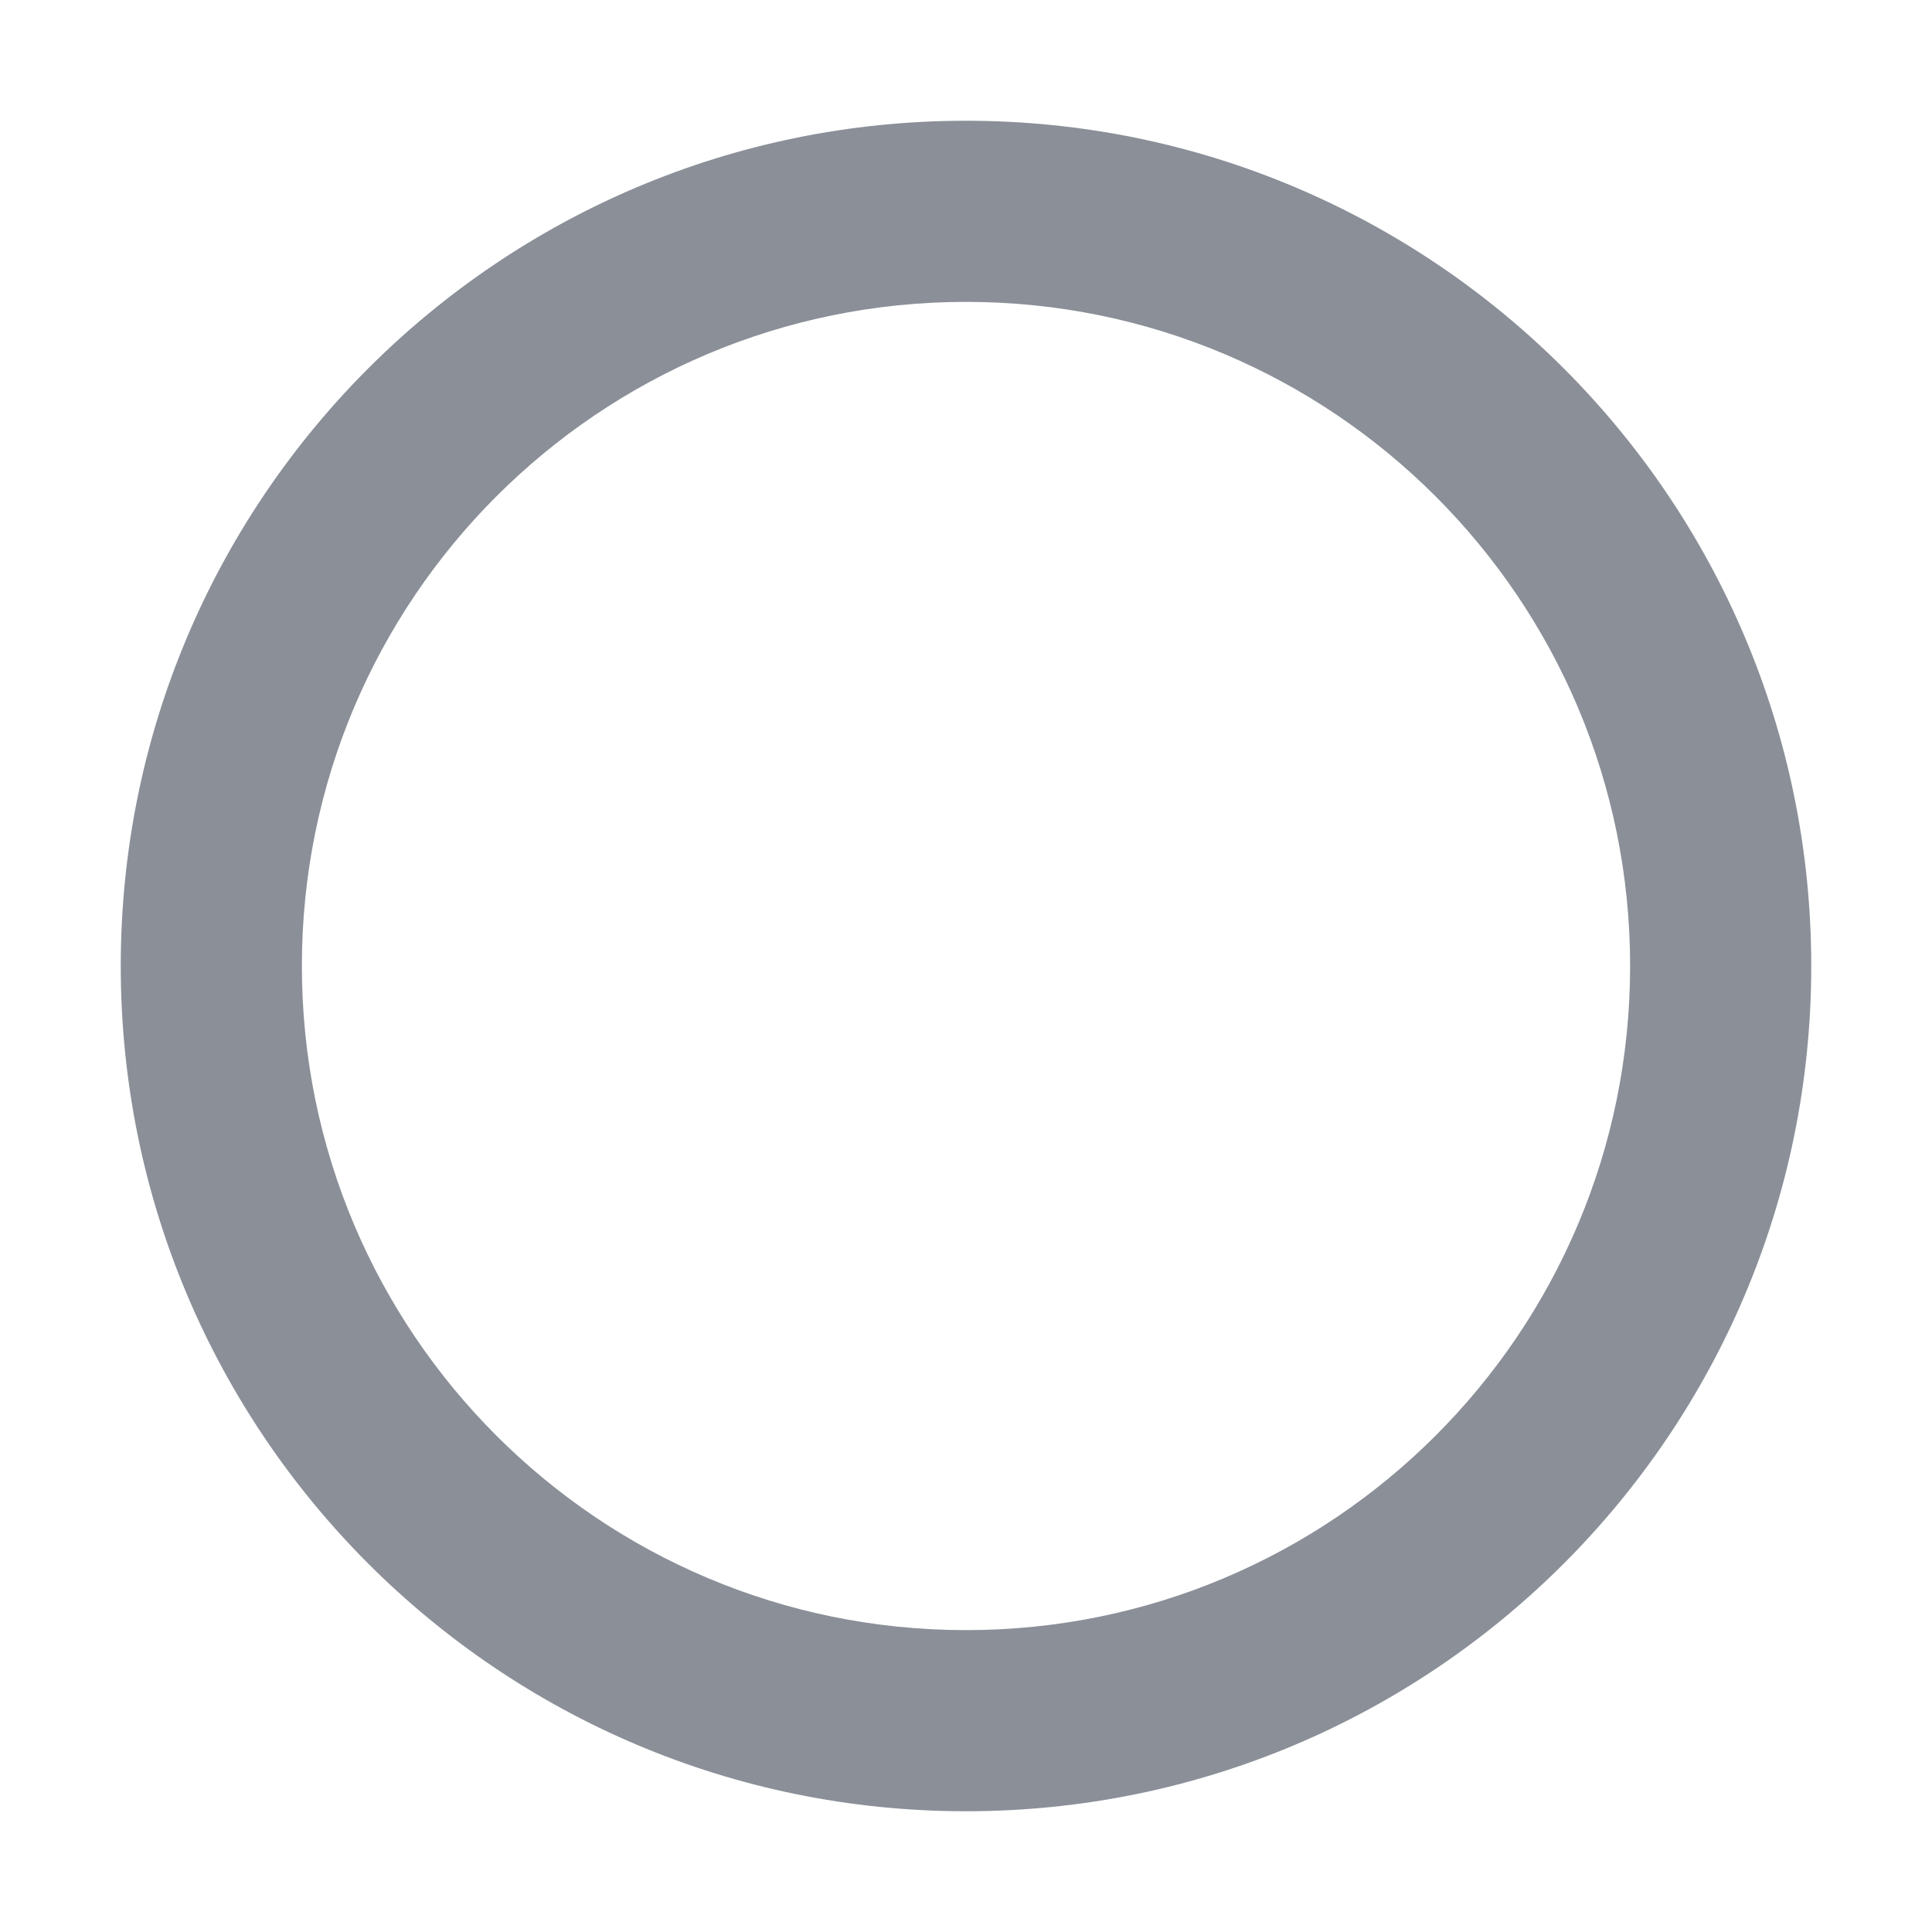
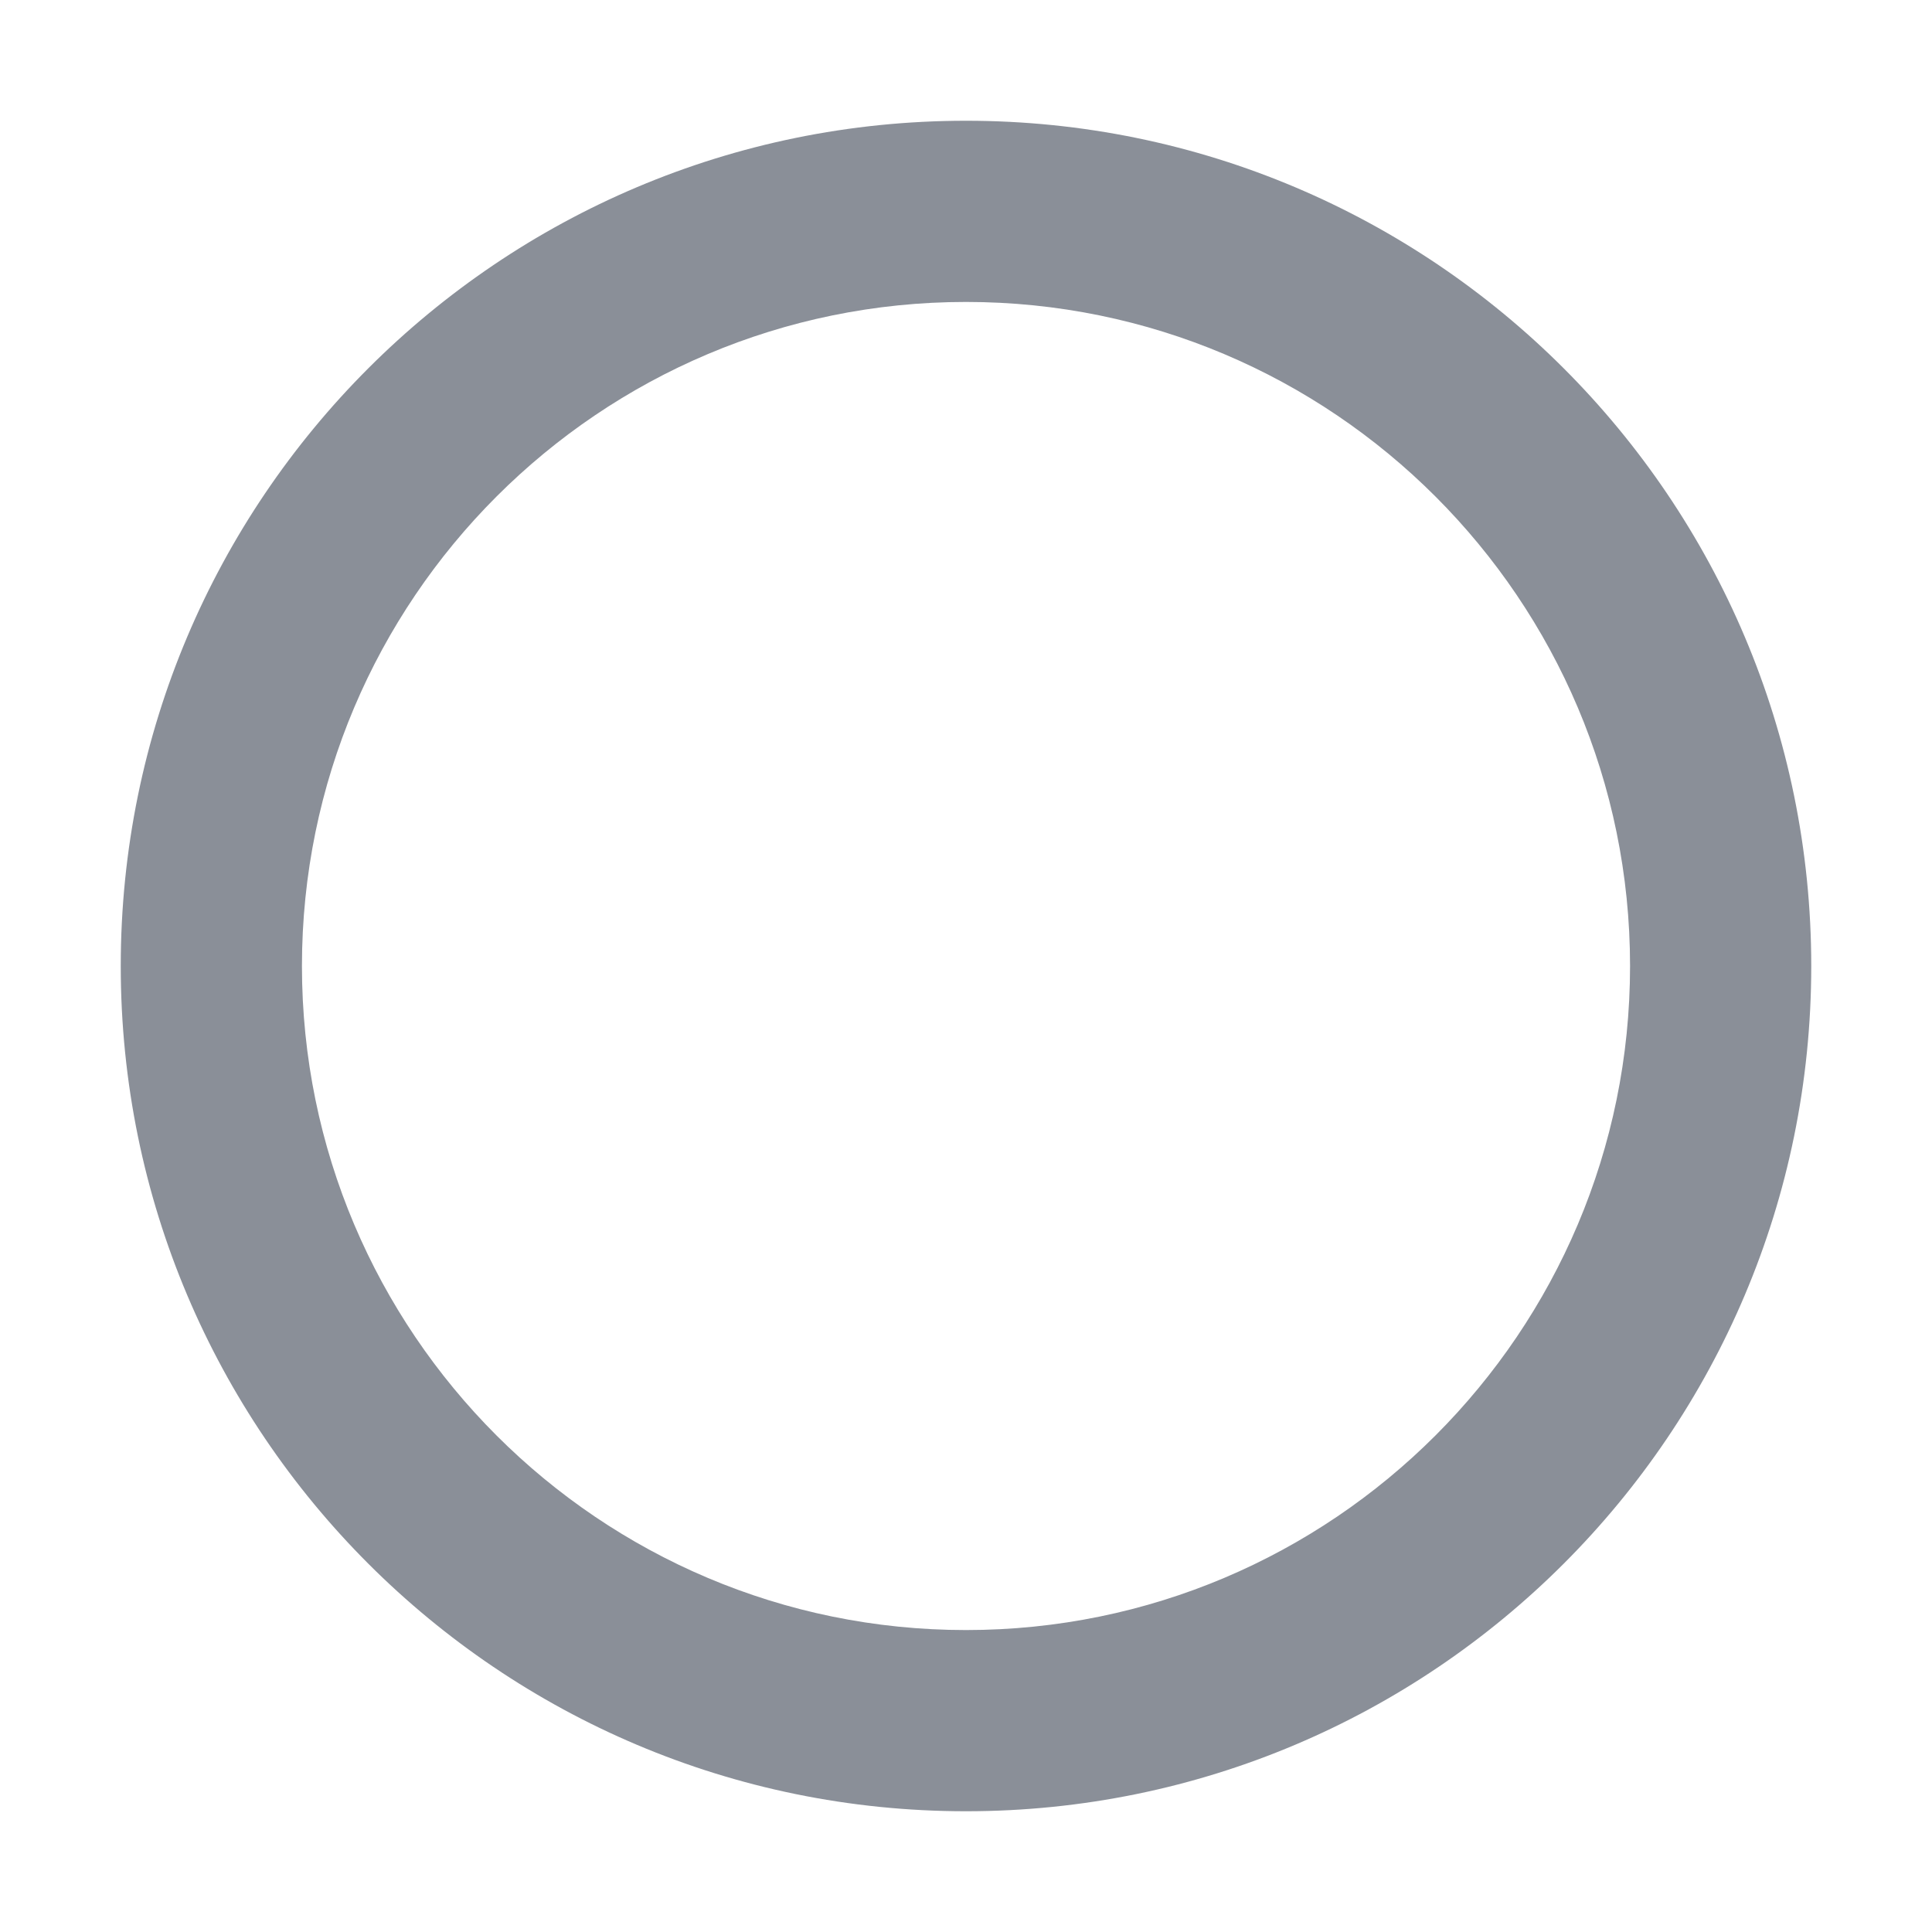
- <svg xmlns="http://www.w3.org/2000/svg" version="1.1" baseProfile="full" width="16" height="16" viewBox="0 0 16 16" fill="#8A8F98" class="sc-pbOaj cjzGE">
-   <path fill-rule="evenodd" clip-rule="evenodd" d="M8 13.5C11.038 13.5 13.5 11.038 13.5 8C13.5 4.962 11.038 2.5 8 2.5C4.962 2.5 2.5 4.962 2.5 8C2.5 11.038 4.962 13.5 8 13.5ZM8 15C11.866 15 15 11.866 15 8C15 4.134 11.866 1 8 1C4.134 1 1 4.134 1 8C1 11.866 4.134 15 8 15Z" />
+ <svg xmlns="http://www.w3.org/2000/svg" width="14px" height="14px" viewBox="0 0 14 14" version="1.1">
+   <path style=" stroke:none;fill-rule:evenodd;fill:rgb(54.118%,56.078%,59.608%);fill-opacity:1;" d="M 7 11.812 C 9.656 11.812 11.812 9.656 11.812 7 C 11.812 4.344 9.656 2.188 7 2.188 C 4.344 2.188 2.188 4.344 2.188 7 C 2.188 9.656 4.344 11.812 7 11.812 Z M 7 13.125 C 10.383 13.125 13.125 10.383 13.125 7 C 13.125 3.617 10.383 0.875 7 0.875 C 3.617 0.875 0.875 3.617 0.875 7 C 0.875 10.383 3.617 13.125 7 13.125 Z M 7 13.125 " />
</svg>
